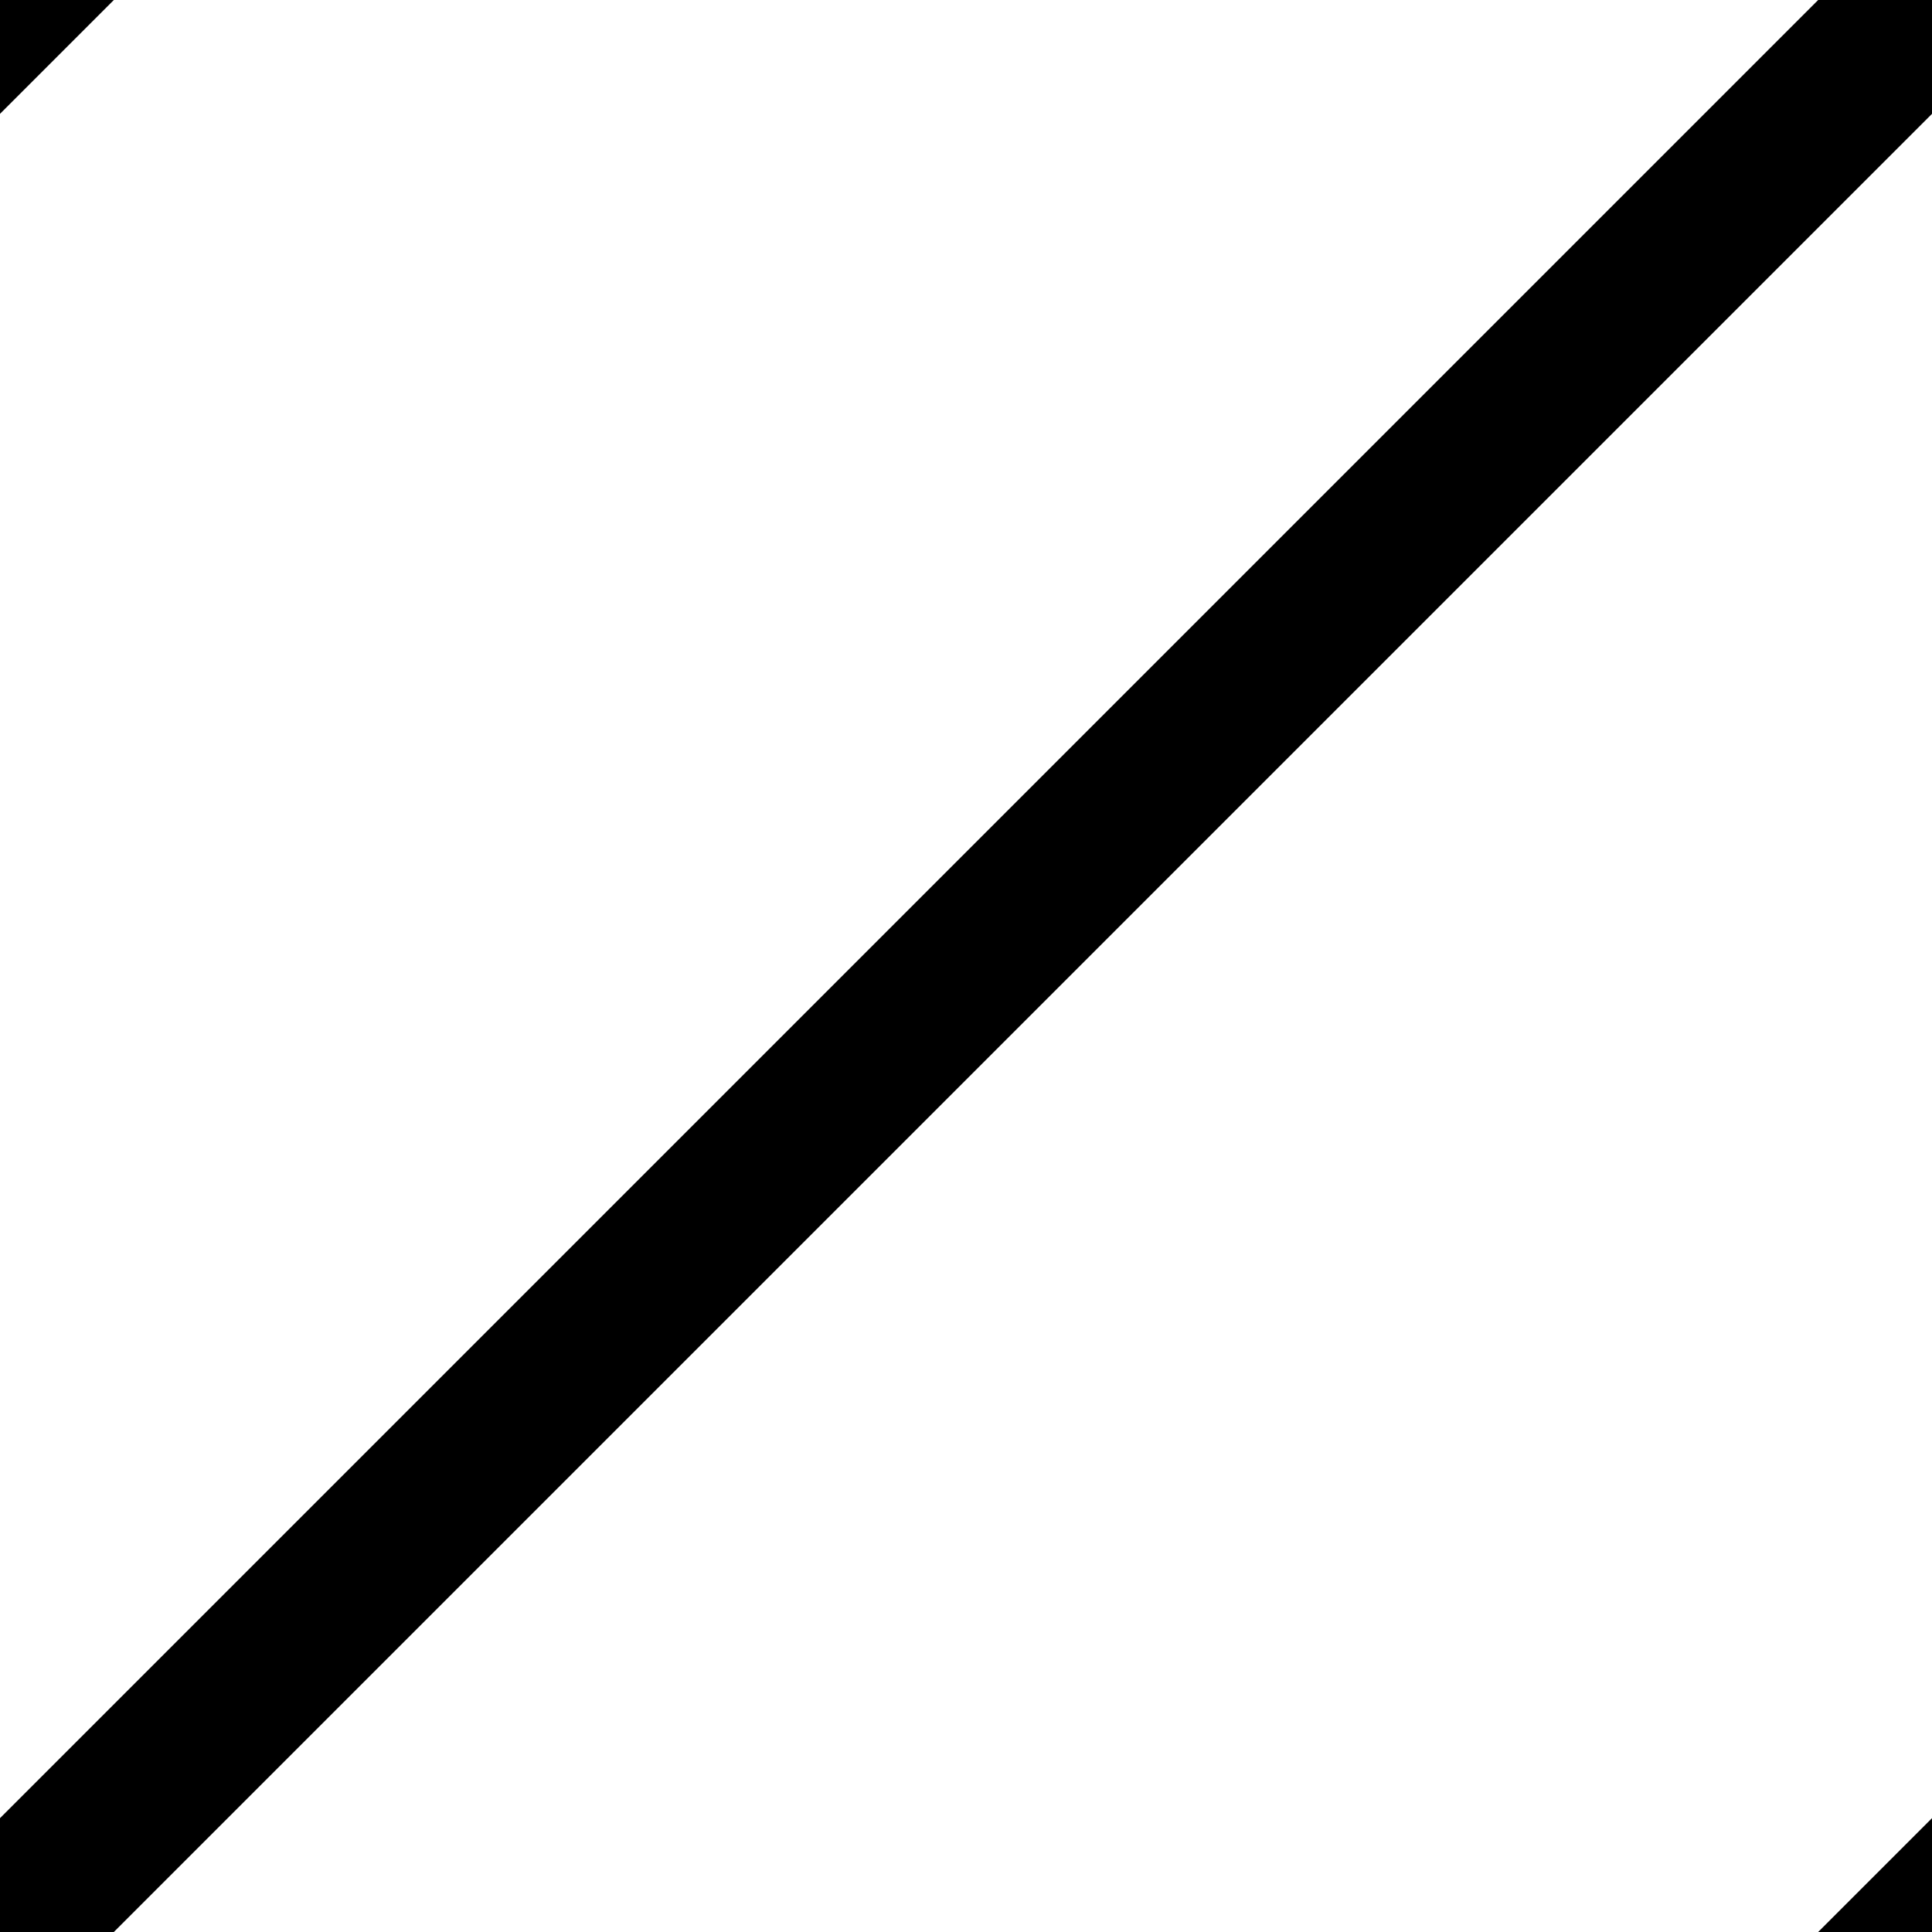
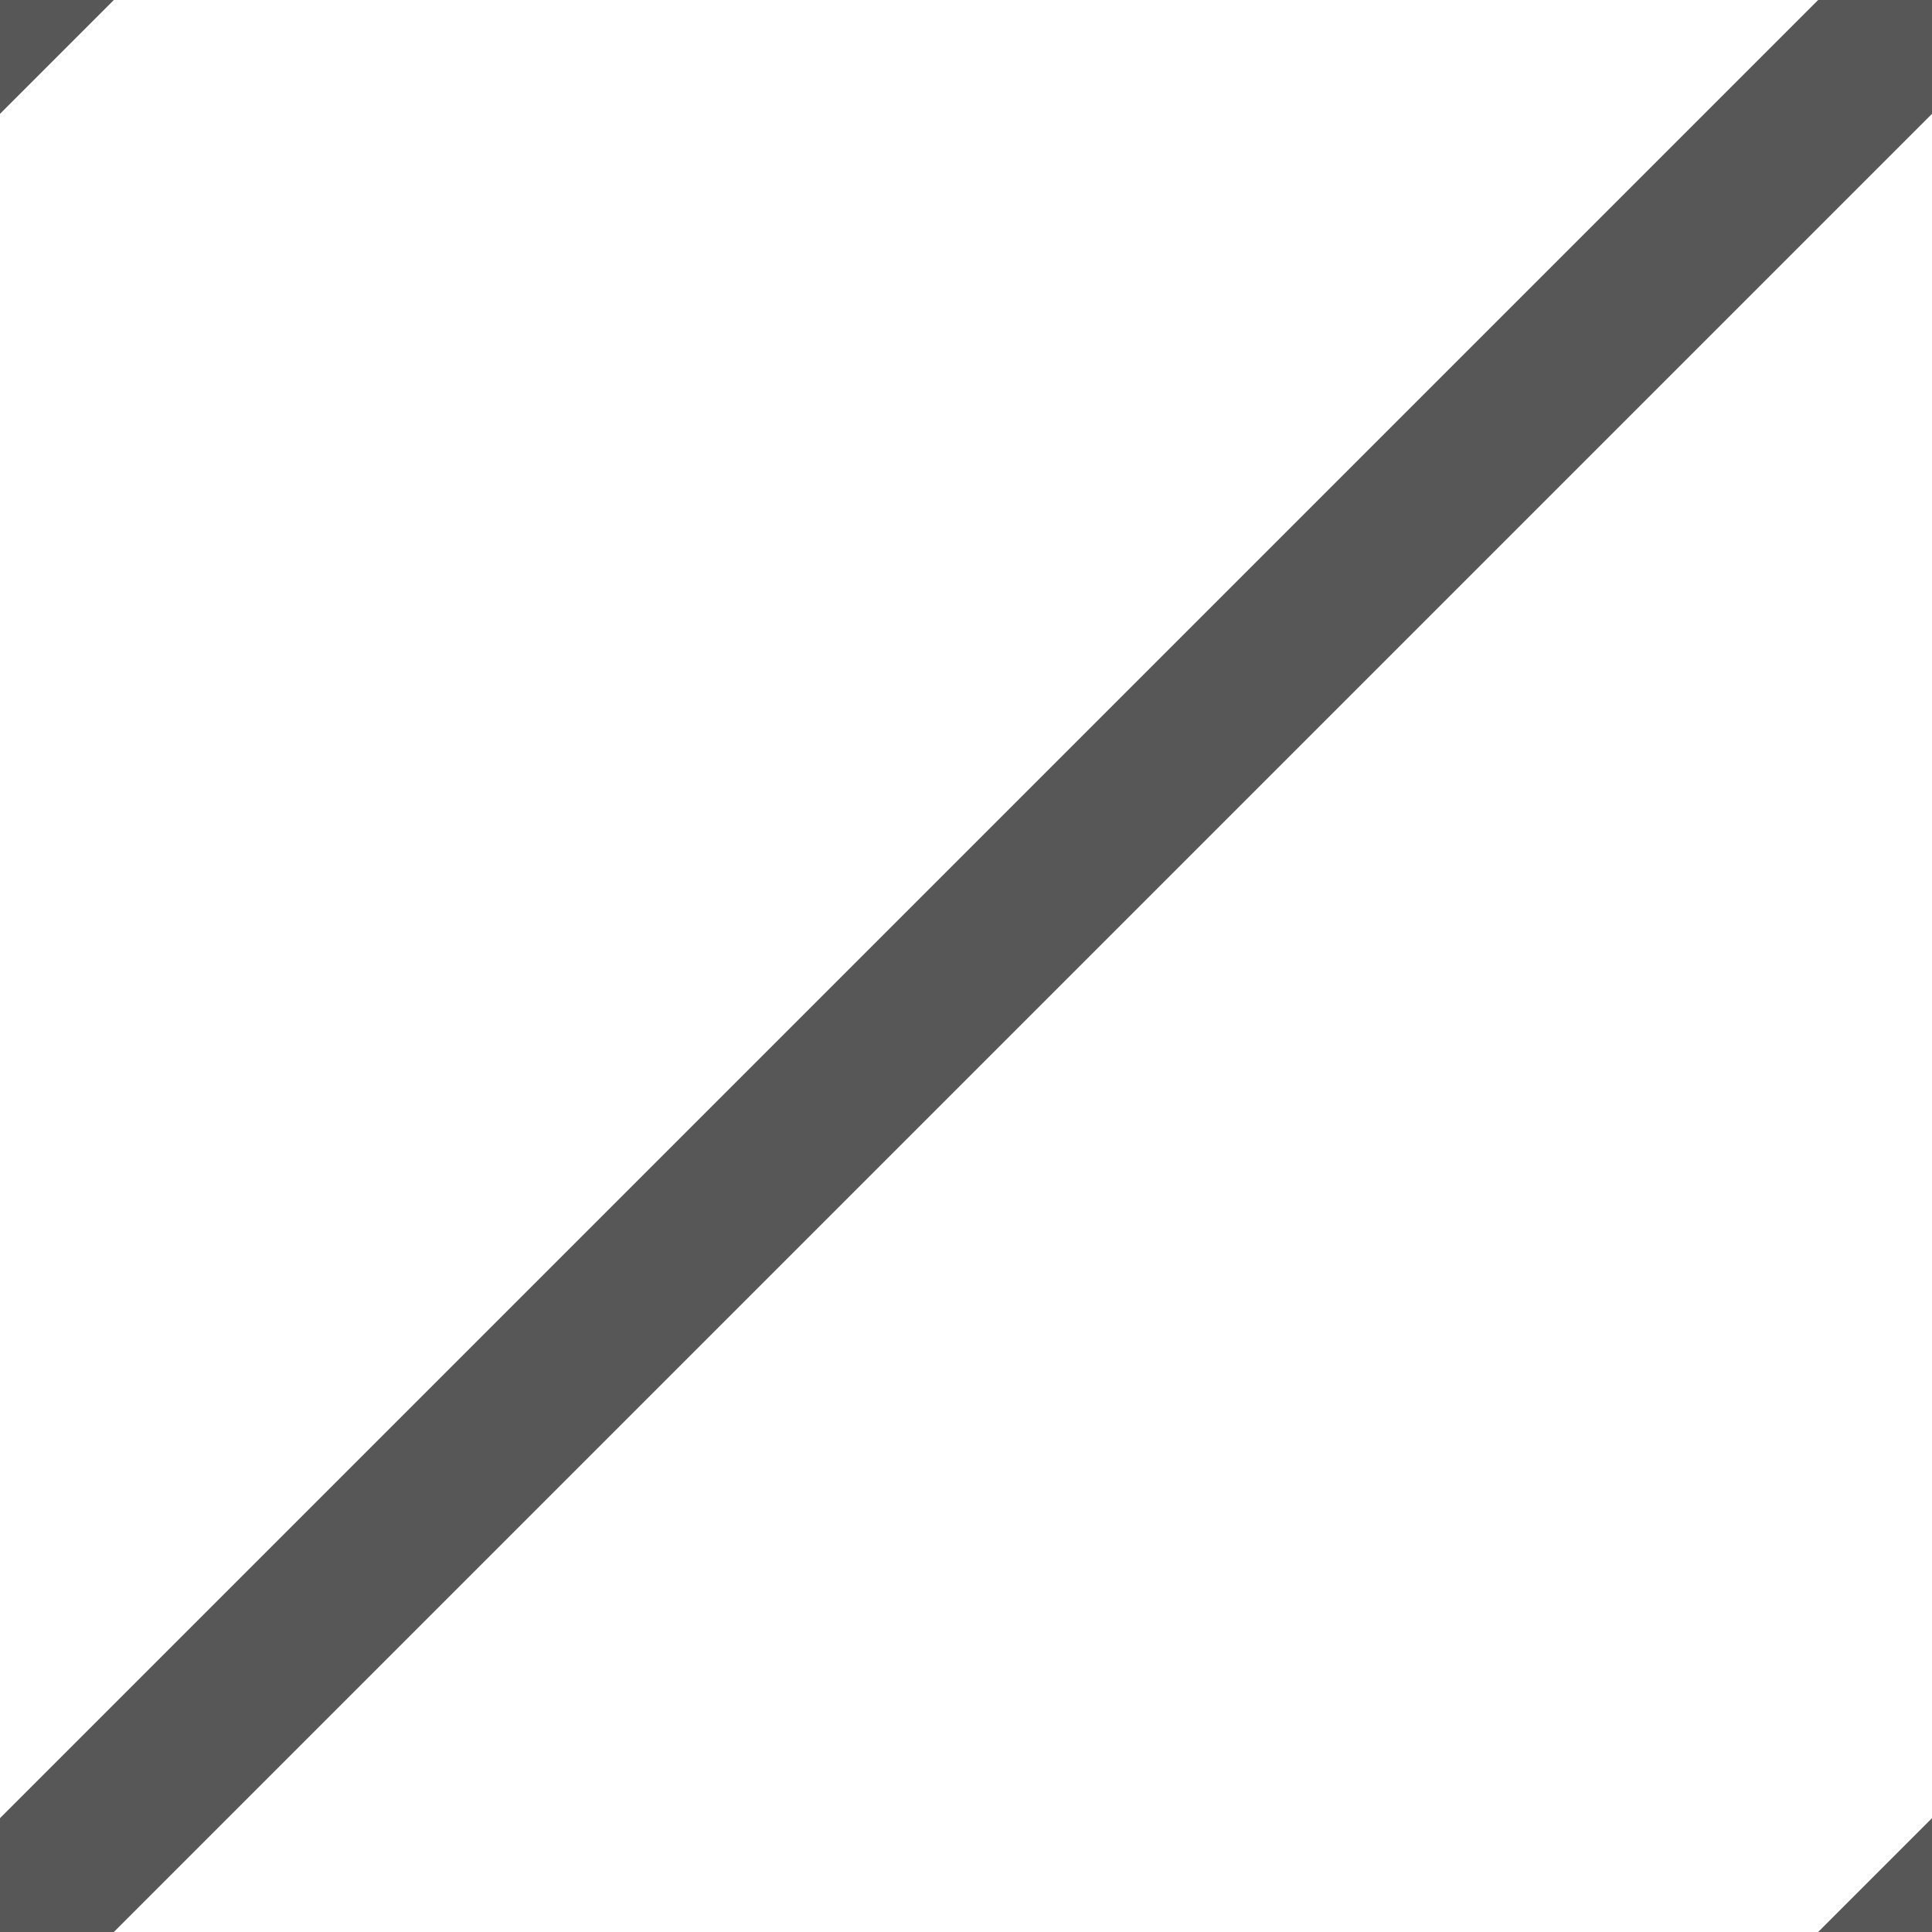
<svg xmlns="http://www.w3.org/2000/svg" width="12" height="12" viewBox="0 0 12 12" fill="none">
  <g clip-path="url(#clip0_1319_9783)">
    <rect width="12" height="12" fill="white" />
-     <path d="M0 12L12 0" stroke="black" />
-     <path d="M6 18L18 6" stroke="black" />
-     <path d="M-6 6L6 -6" stroke="black" />
+     <path d="M0 12L12 0" stroke="black" opacity="0.66" />
+     <path d="M6 18L18 6" stroke="black" opacity="0.66" />
+     <path d="M-6 6L6 -6" stroke="black" opacity="0.66" />
  </g>
  <defs>
    <clipPath id="clip0_1319_9783">
      <rect width="12" height="12" fill="white" />
    </clipPath>
  </defs>
</svg>
